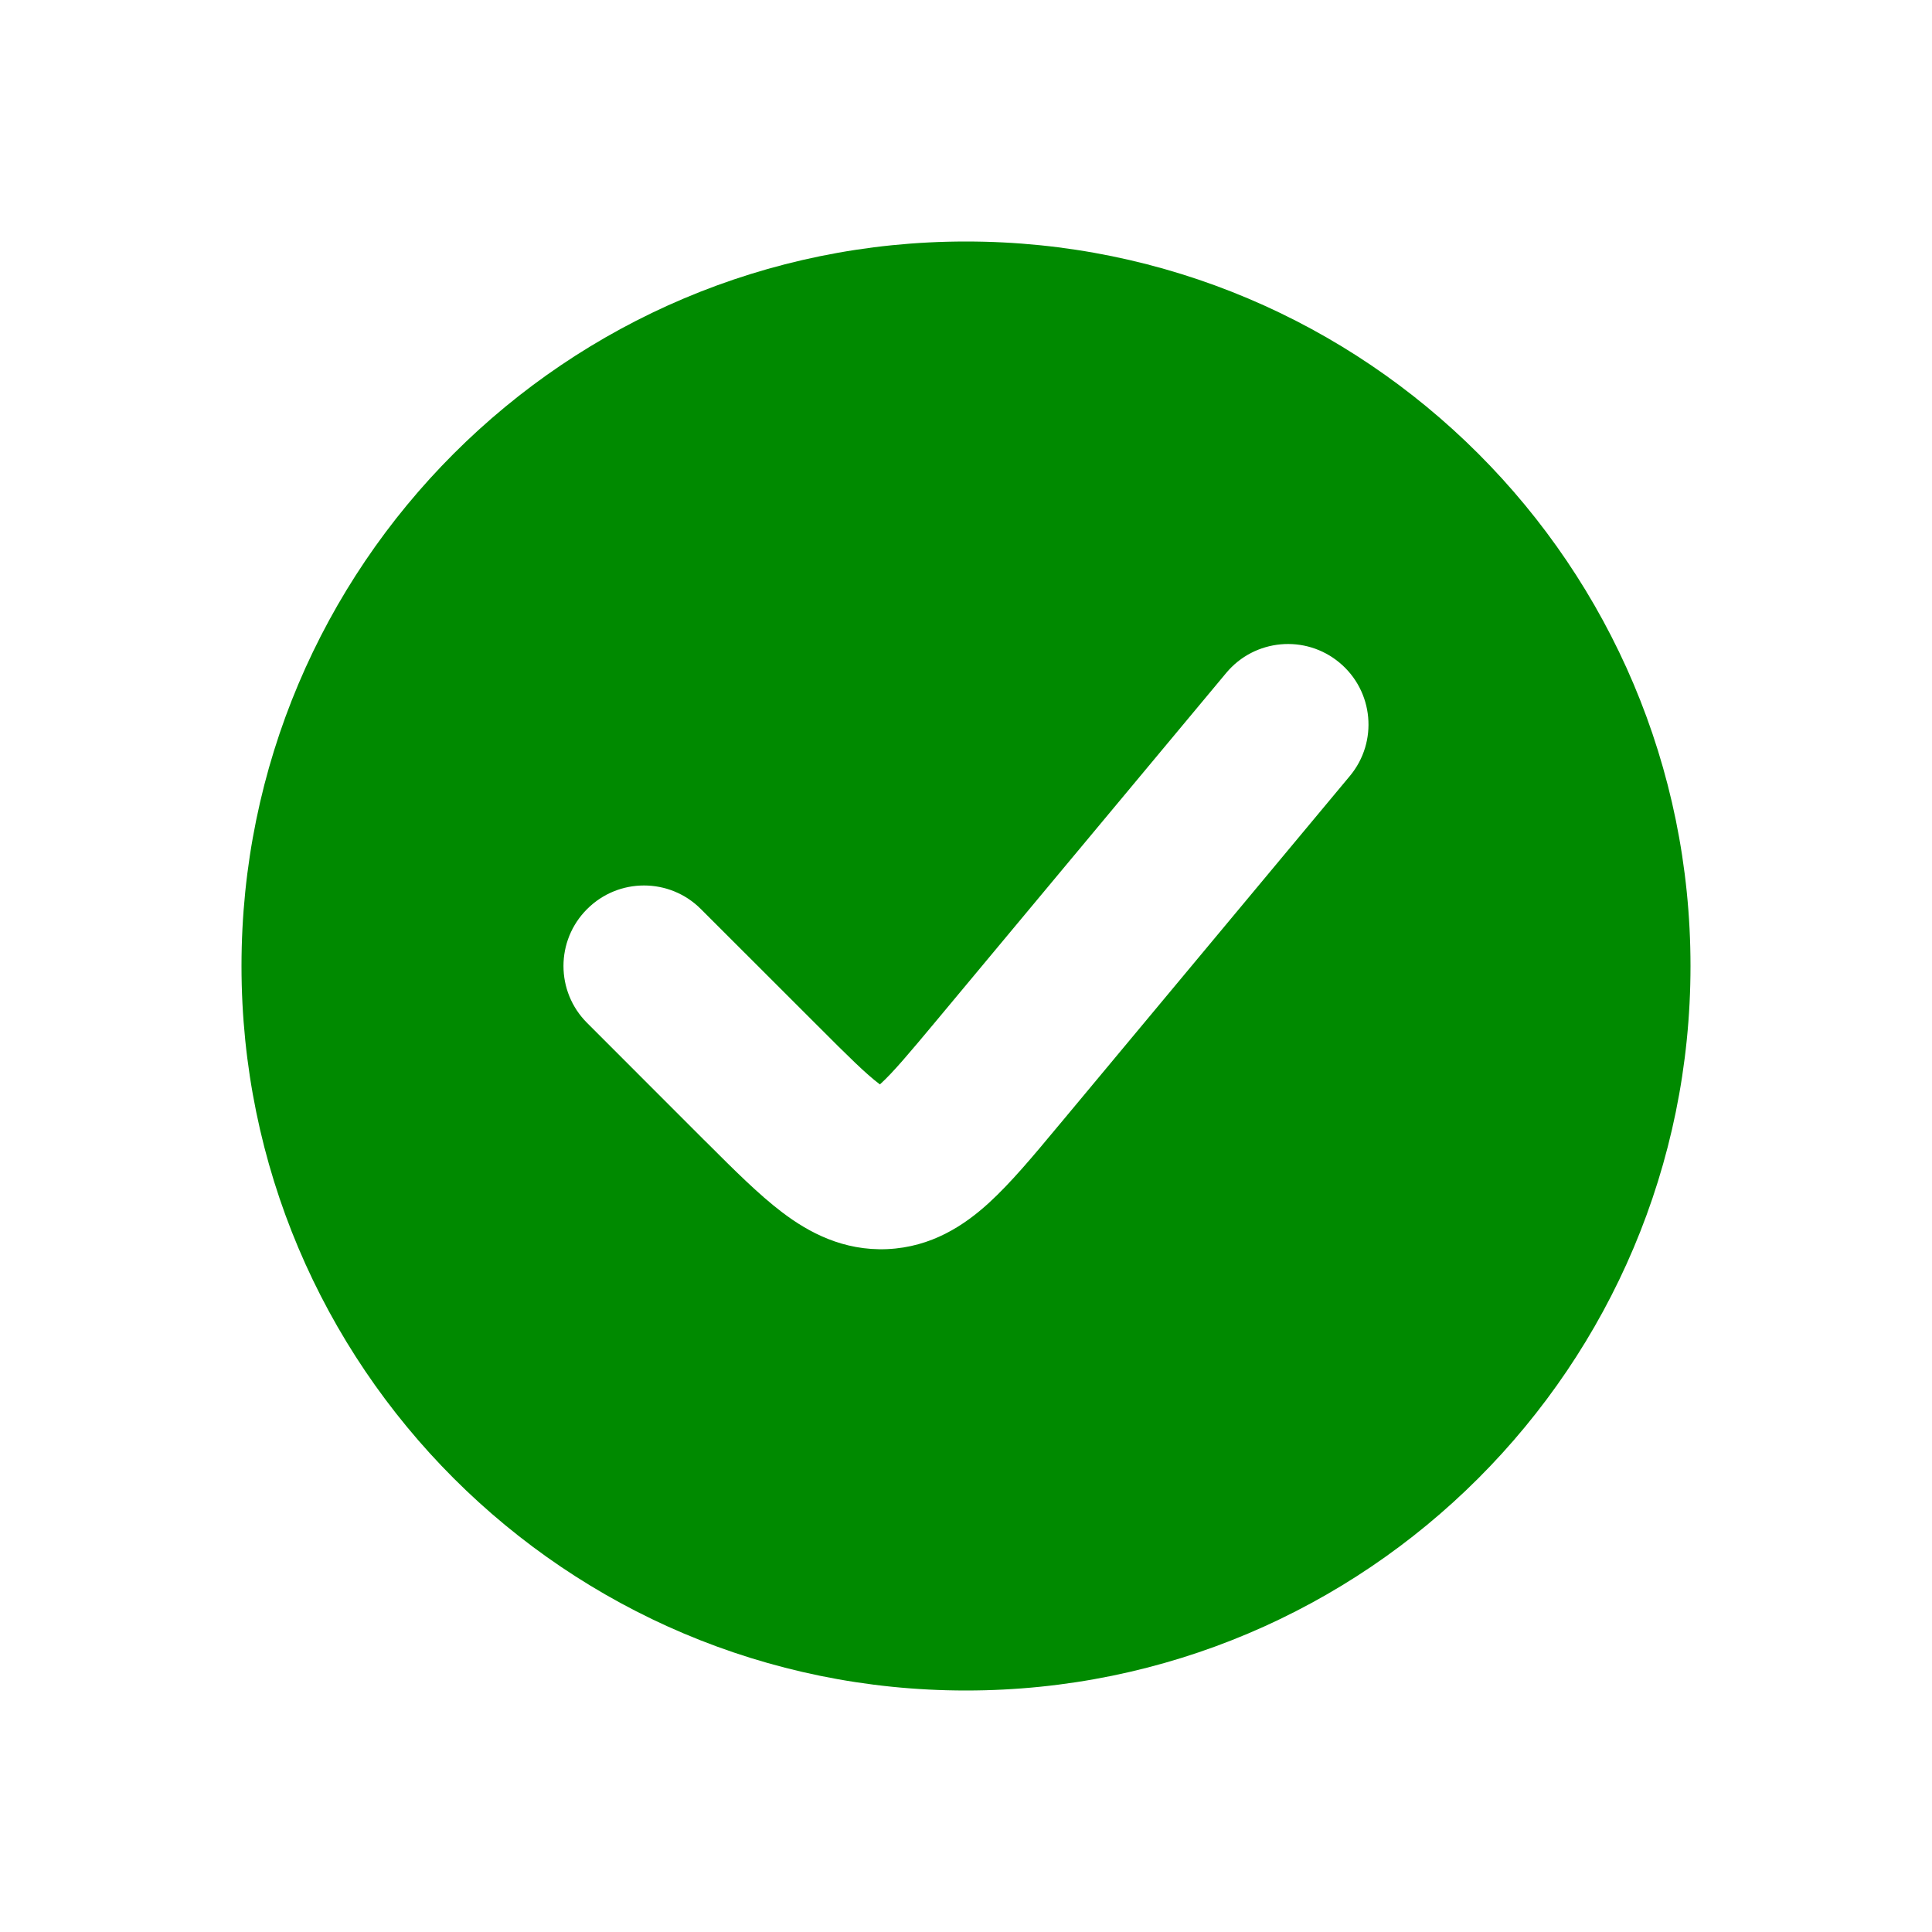
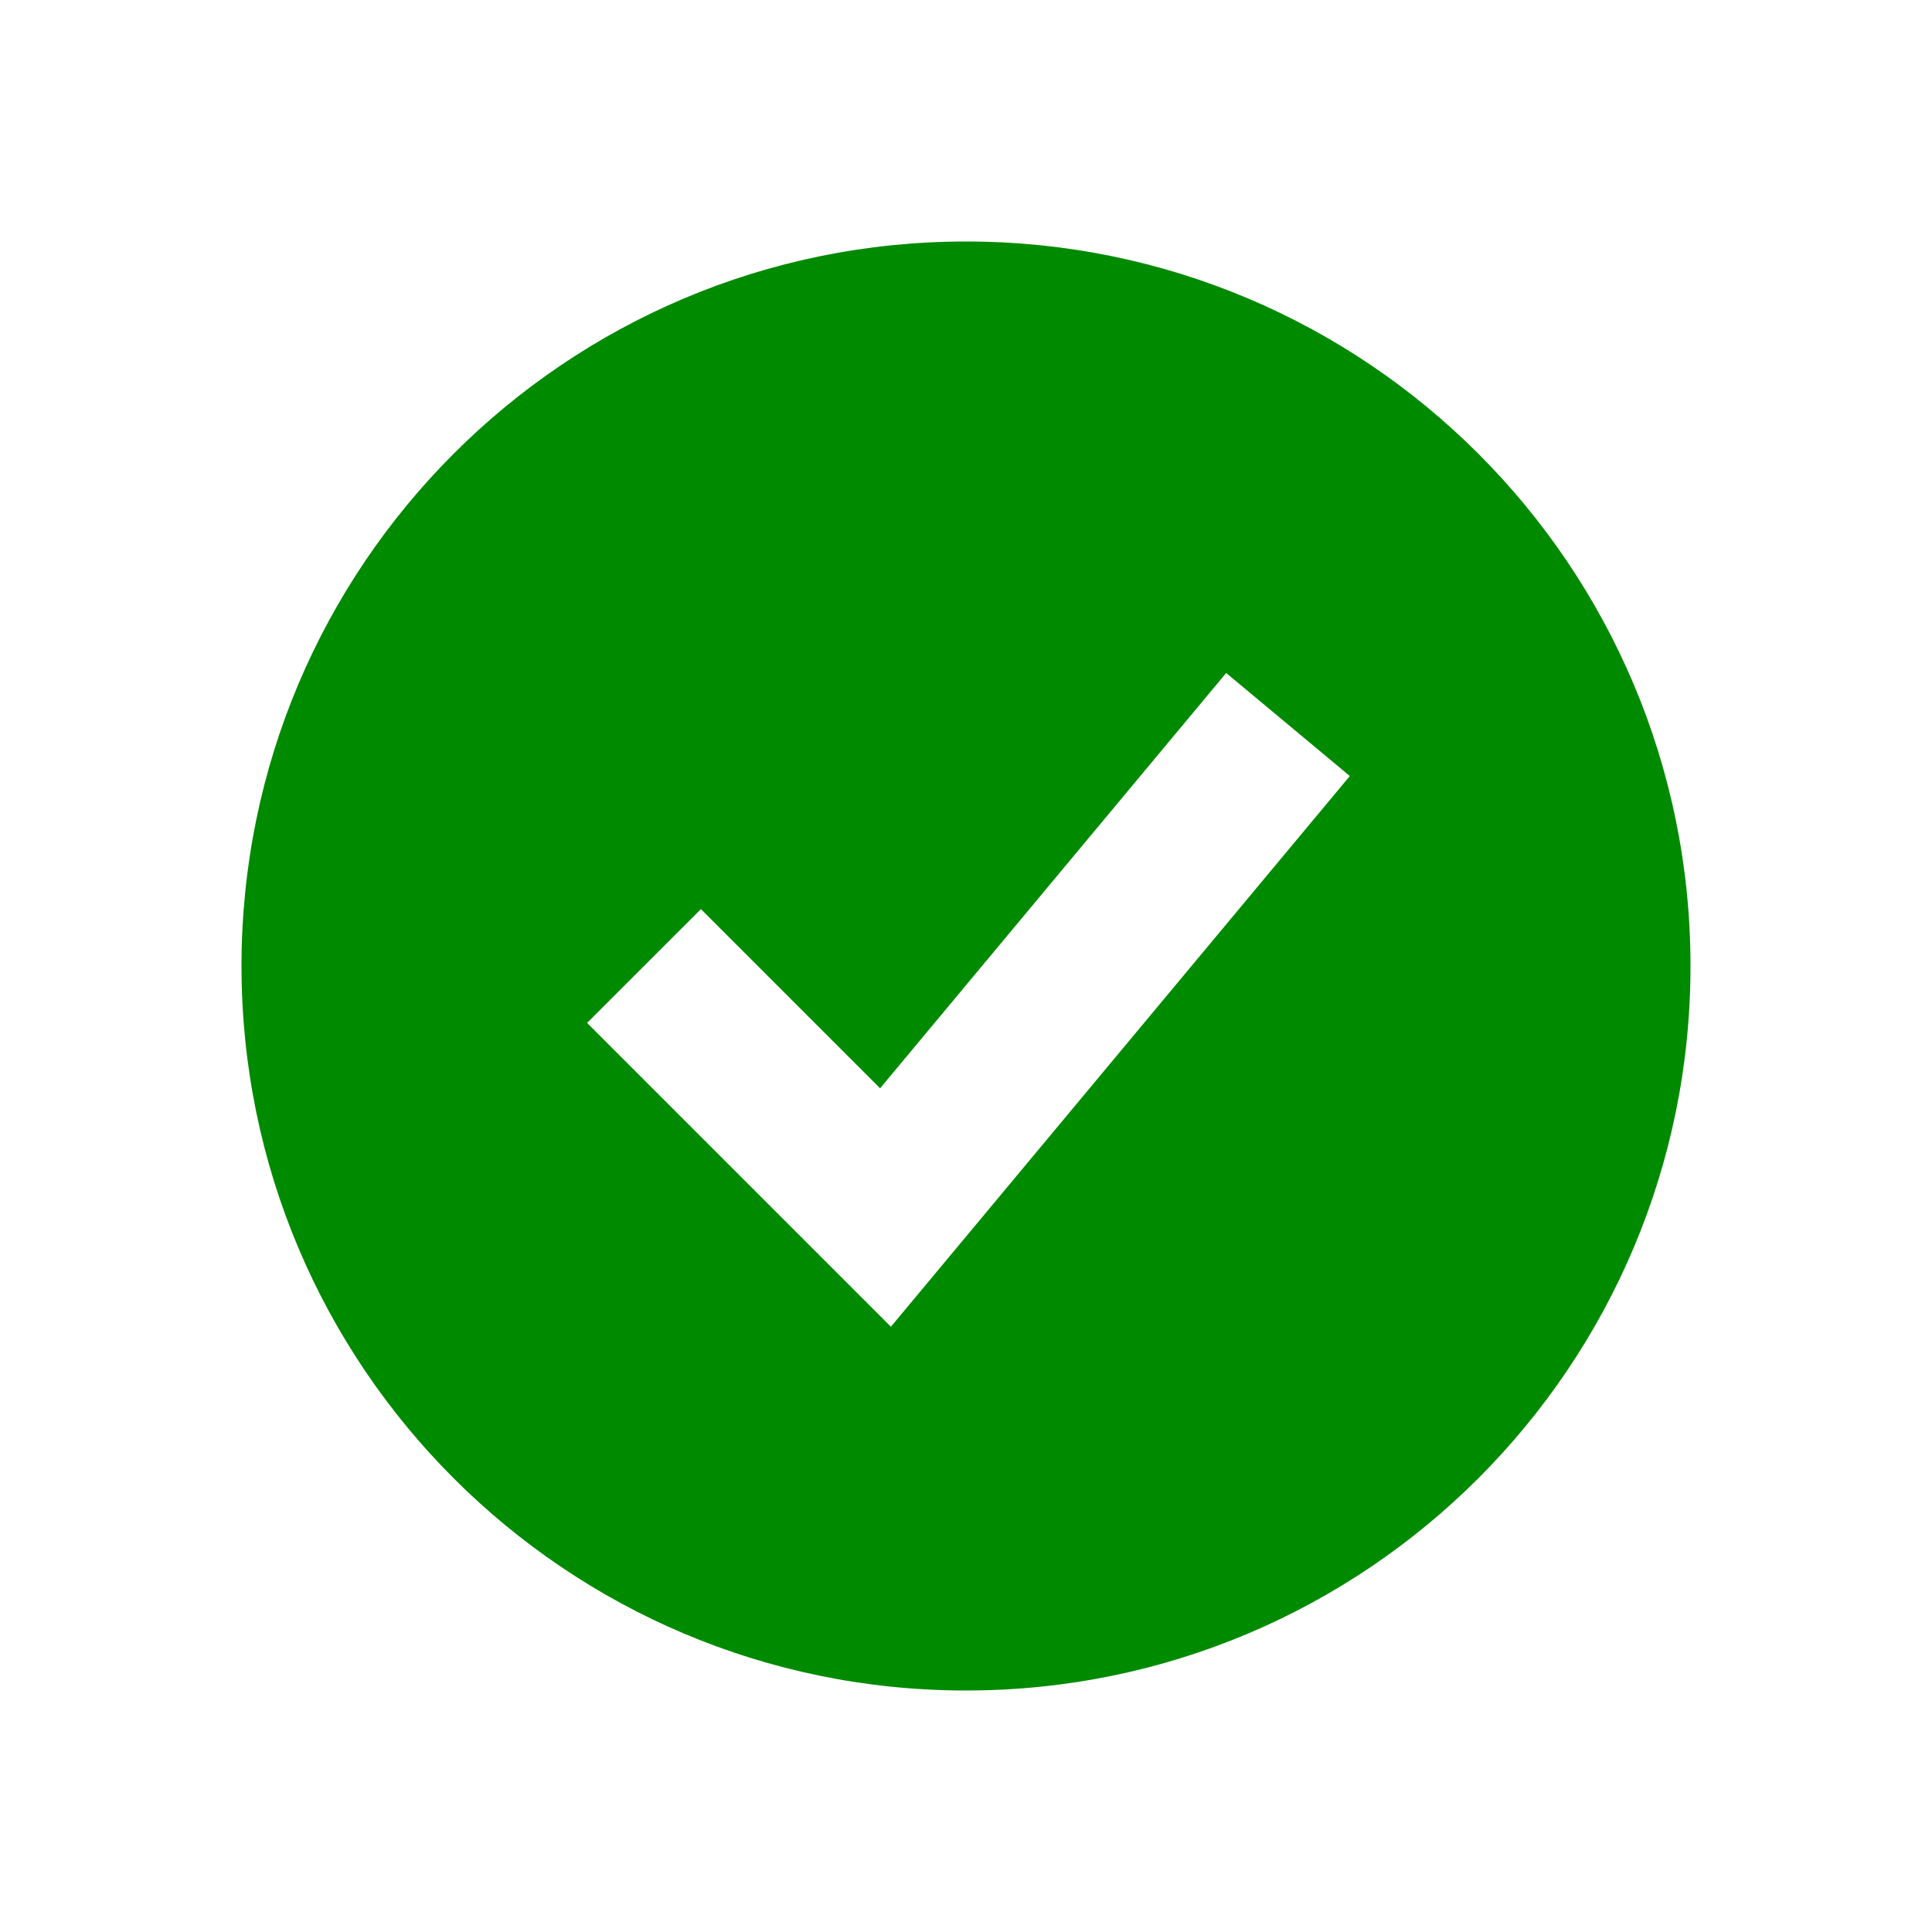
<svg xmlns="http://www.w3.org/2000/svg" viewBox="0 0 24 24" fill="none">
-   <path fill-rule="evenodd" clip-rule="evenodd" d="M12 21C16.971 21 21 16.971 21 12C21 7.029 16.971 3 12 3C7.029 3 3 7.029 3 12C3 16.971 7.029 21 12 21ZM16.768 9.64C17.122 9.216 17.064 8.585 16.64 8.232C16.216 7.878 15.585 7.936 15.232 8.36L11.634 12.677C11.287 13.093 11.092 13.324 10.937 13.465L10.931 13.471L10.924 13.466C10.756 13.339 10.541 13.127 10.159 12.744L8.707 11.293C8.317 10.902 7.683 10.902 7.293 11.293C6.902 11.683 6.902 12.317 7.293 12.707L8.744 14.159L8.785 14.199L8.785 14.199C9.112 14.526 9.426 14.84 9.718 15.061C10.045 15.309 10.474 15.541 11.023 15.517C11.573 15.492 11.979 15.221 12.282 14.945C12.553 14.698 12.838 14.357 13.133 14.002L13.133 14.002L13.17 13.958L16.768 9.64Z" fill="#008A00" />
+   <path fill-rule="evenodd" clip-rule="evenodd" d="M12 21C16.971 21 21 16.971 21 12C21 7.029 16.971 3 12 3C7.029 3 3 7.029 3 12C3 16.971 7.029 21 12 21ZM11.768 15.64L16.768 9.64L15.232 8.36L10.933 13.519L8.707 11.293L7.293 12.707L10.293 15.707L11.067 16.481L11.768 15.64Z" fill="#008A00" />
</svg>
